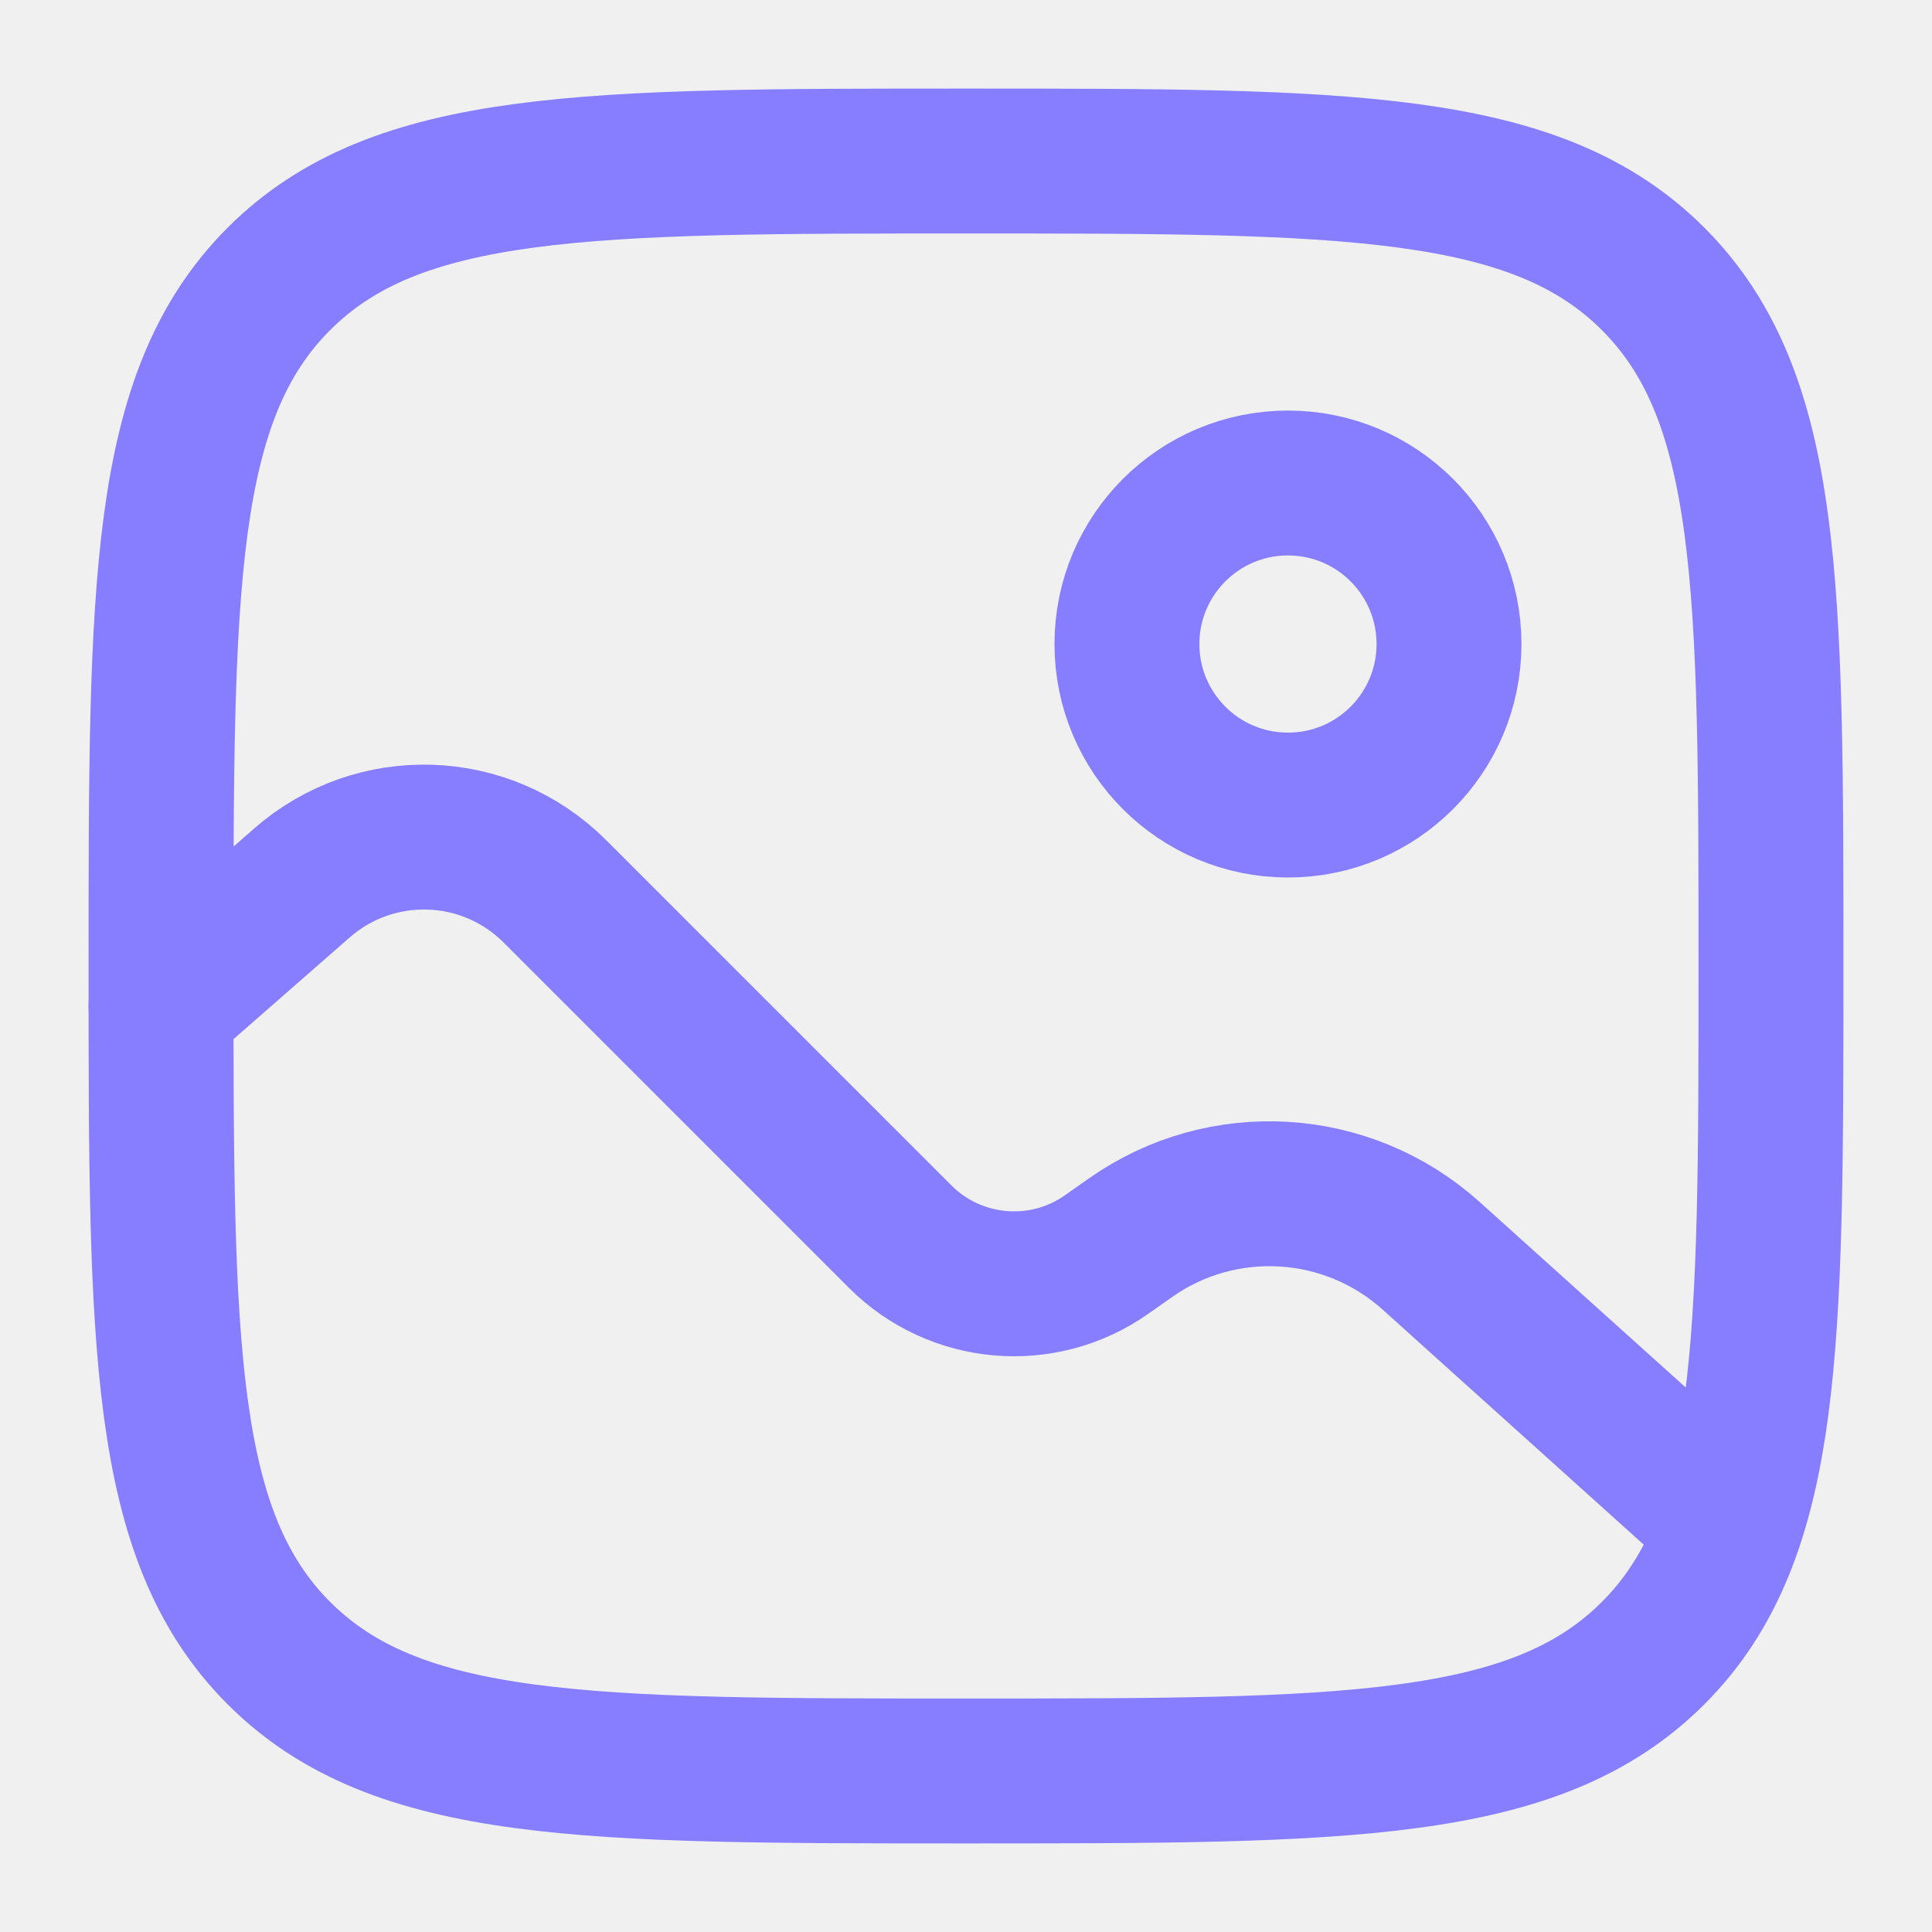
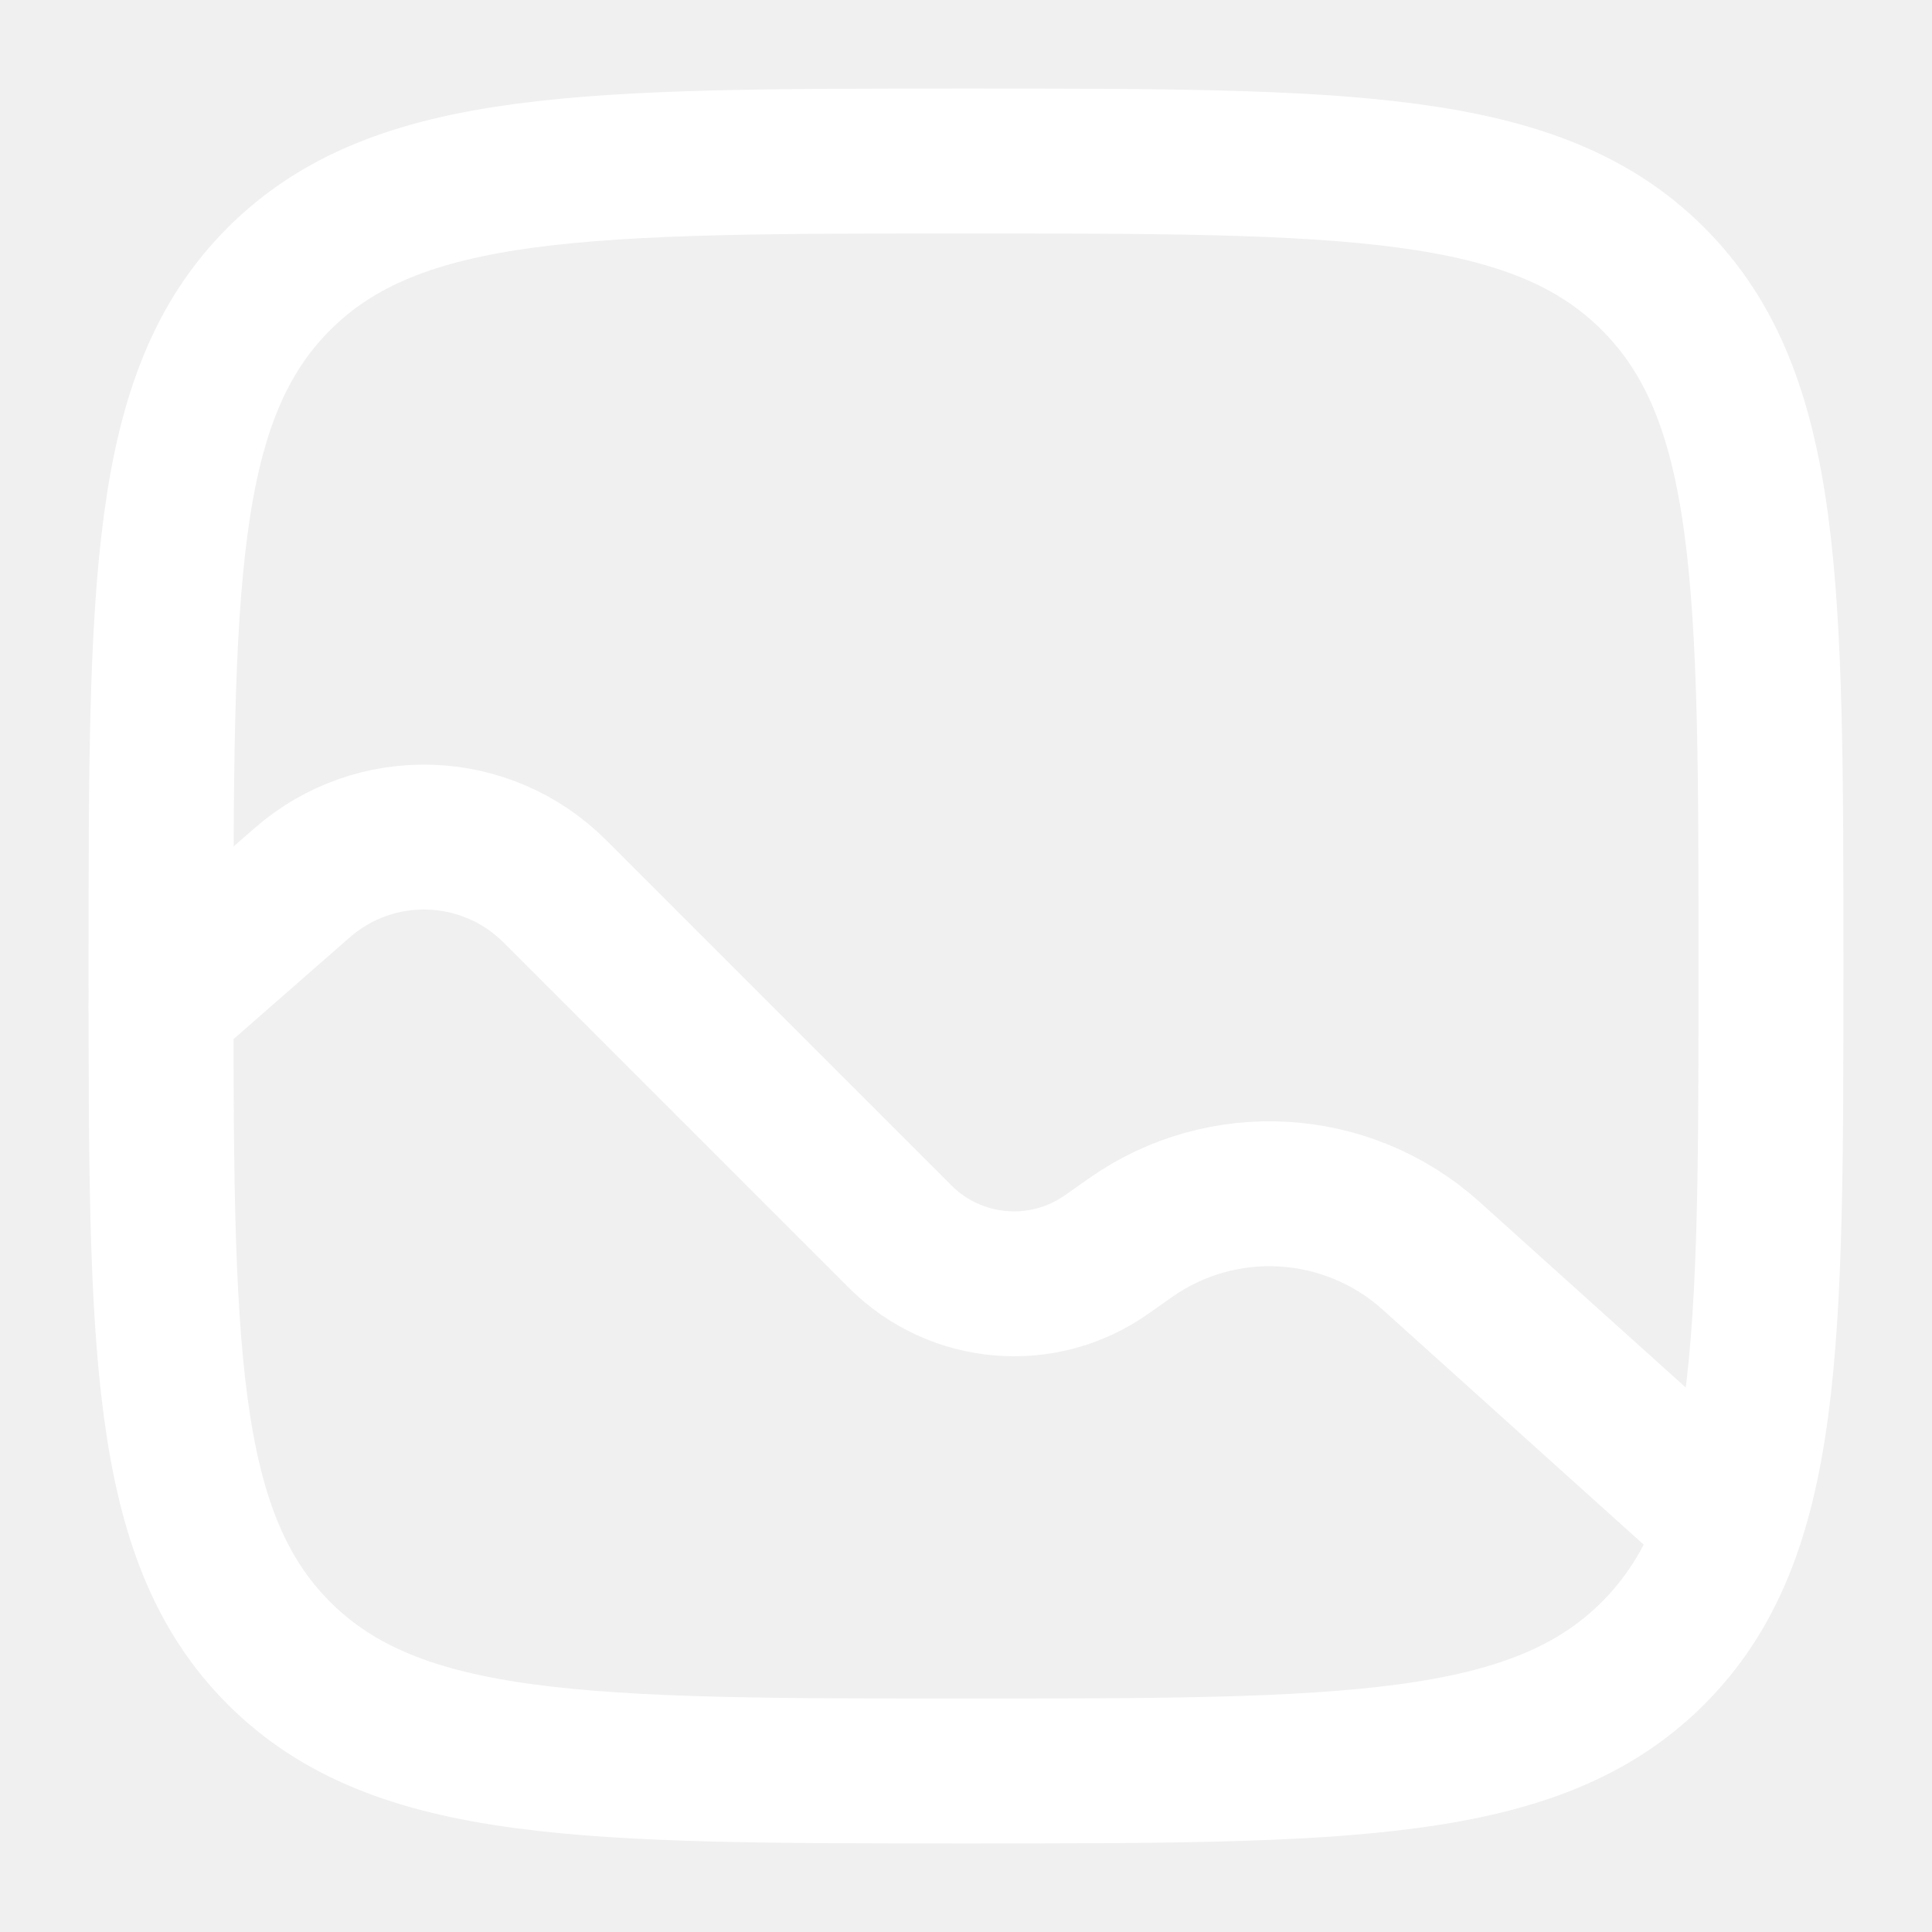
<svg xmlns="http://www.w3.org/2000/svg" width="20" height="20" viewBox="0 0 20 20" fill="none">
  <g clip-path="url(#clip0_1607_406)">
-     <path d="M1.667 10C1.667 6.071 1.667 4.107 2.887 2.887C4.108 1.667 6.072 1.667 10 1.667C13.928 1.667 15.893 1.667 17.113 2.887C18.333 4.107 18.333 6.071 18.333 10C18.333 13.928 18.333 15.892 17.113 17.113C15.893 18.333 13.928 18.333 10 18.333C6.072 18.333 4.108 18.333 2.887 17.113C1.667 15.892 1.667 13.928 1.667 10Z" stroke="#877EFF" stroke-width="1.5" />
-     <circle cx="13.333" cy="6.667" r="1.667" stroke="#877EFF" stroke-width="1.5" />
-     <path d="M1.667 10.417L3.126 9.14C3.886 8.475 5.03 8.513 5.744 9.227L9.319 12.802C9.891 13.374 10.793 13.453 11.455 12.987L11.704 12.812C12.657 12.142 13.947 12.22 14.814 12.999L17.5 15.417" stroke="#877EFF" stroke-width="1.5" stroke-linecap="round" />
+     <path d="M1.667 10C1.667 6.071 1.667 4.107 2.887 2.887C4.108 1.667 6.072 1.667 10 1.667C13.928 1.667 15.893 1.667 17.113 2.887C18.333 4.107 18.333 6.071 18.333 10C18.333 13.928 18.333 15.892 17.113 17.113C15.893 18.333 13.928 18.333 10 18.333C6.072 18.333 4.108 18.333 2.887 17.113C1.667 15.892 1.667 13.928 1.667 10Z" stroke="#FFFFFF" stroke-width="1.5" />
+     <circle cx="13.333" cy="6.667" r="1.667" stroke="#white" stroke-width="1.5" />
+     <path d="M1.667 10.417L3.126 9.14C3.886 8.475 5.03 8.513 5.744 9.227L9.319 12.802C9.891 13.374 10.793 13.453 11.455 12.987L11.704 12.812C12.657 12.142 13.947 12.22 14.814 12.999L17.5 15.417" stroke="white" stroke-width="1.5" stroke-linecap="round" />
  </g>
  <defs>
    <clipPath id="clip0_1607_406">
      <rect width="20" height="20" fill="white" />
    </clipPath>
  </defs>
</svg>
